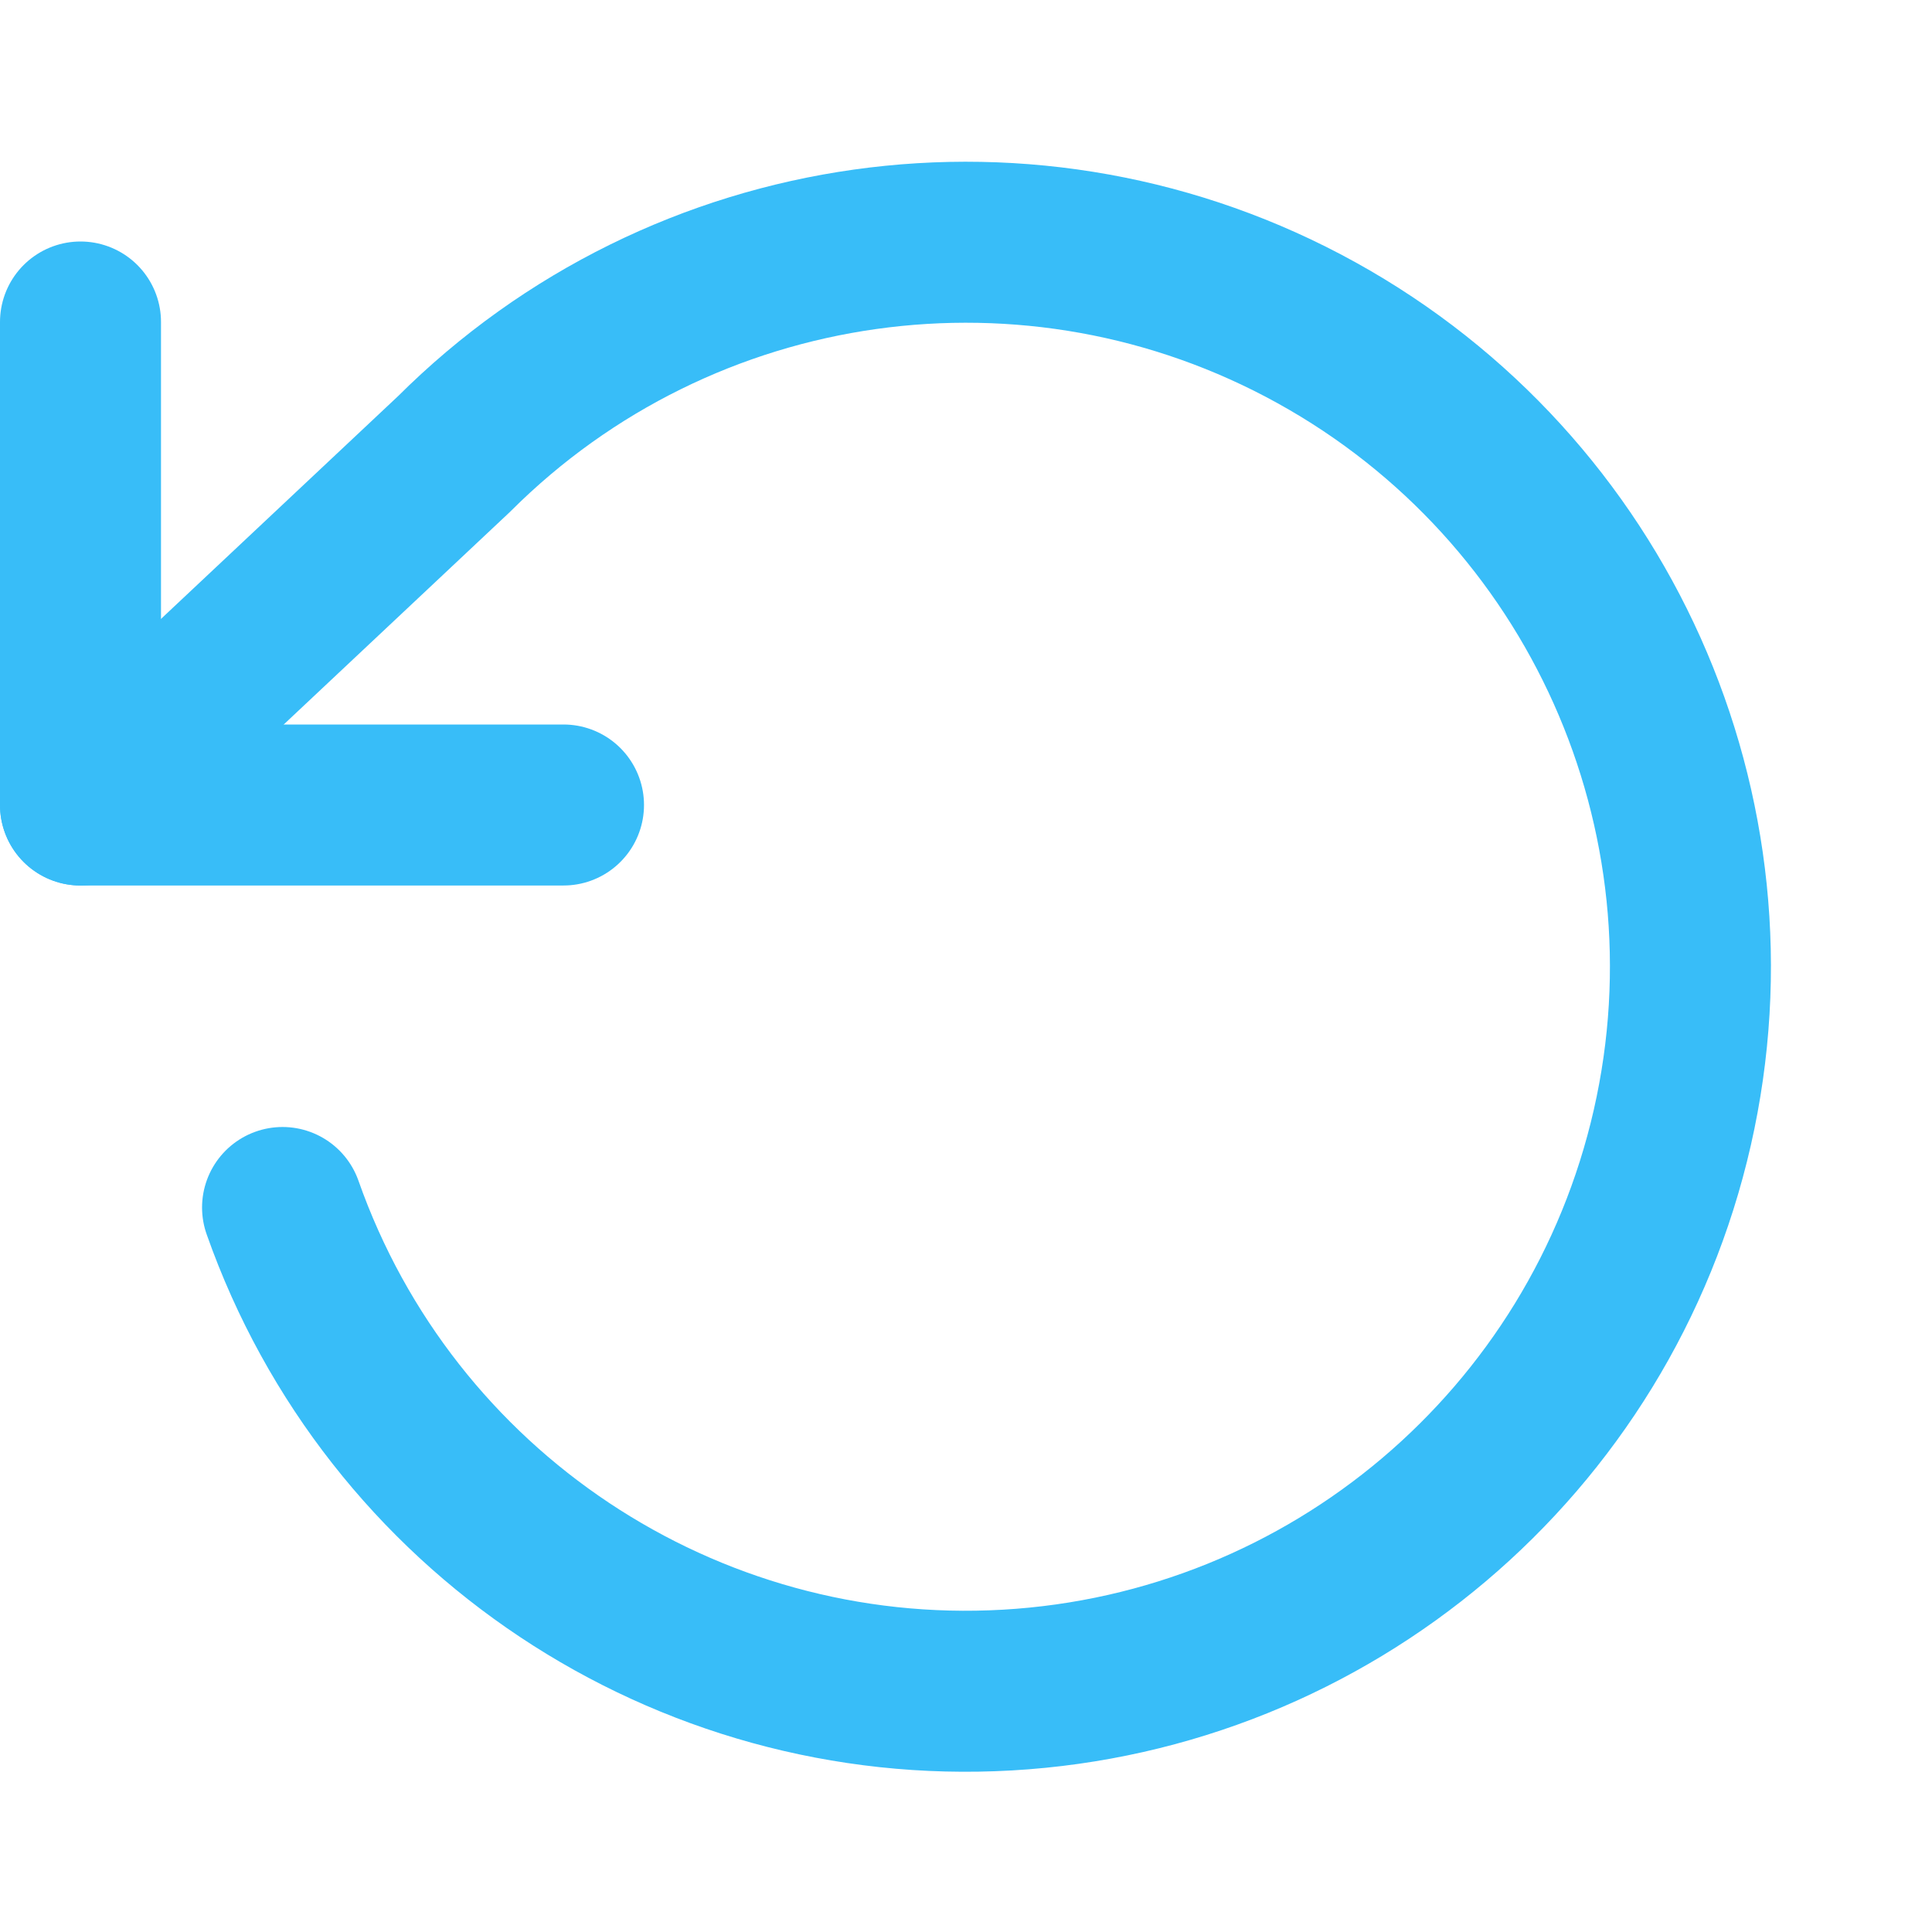
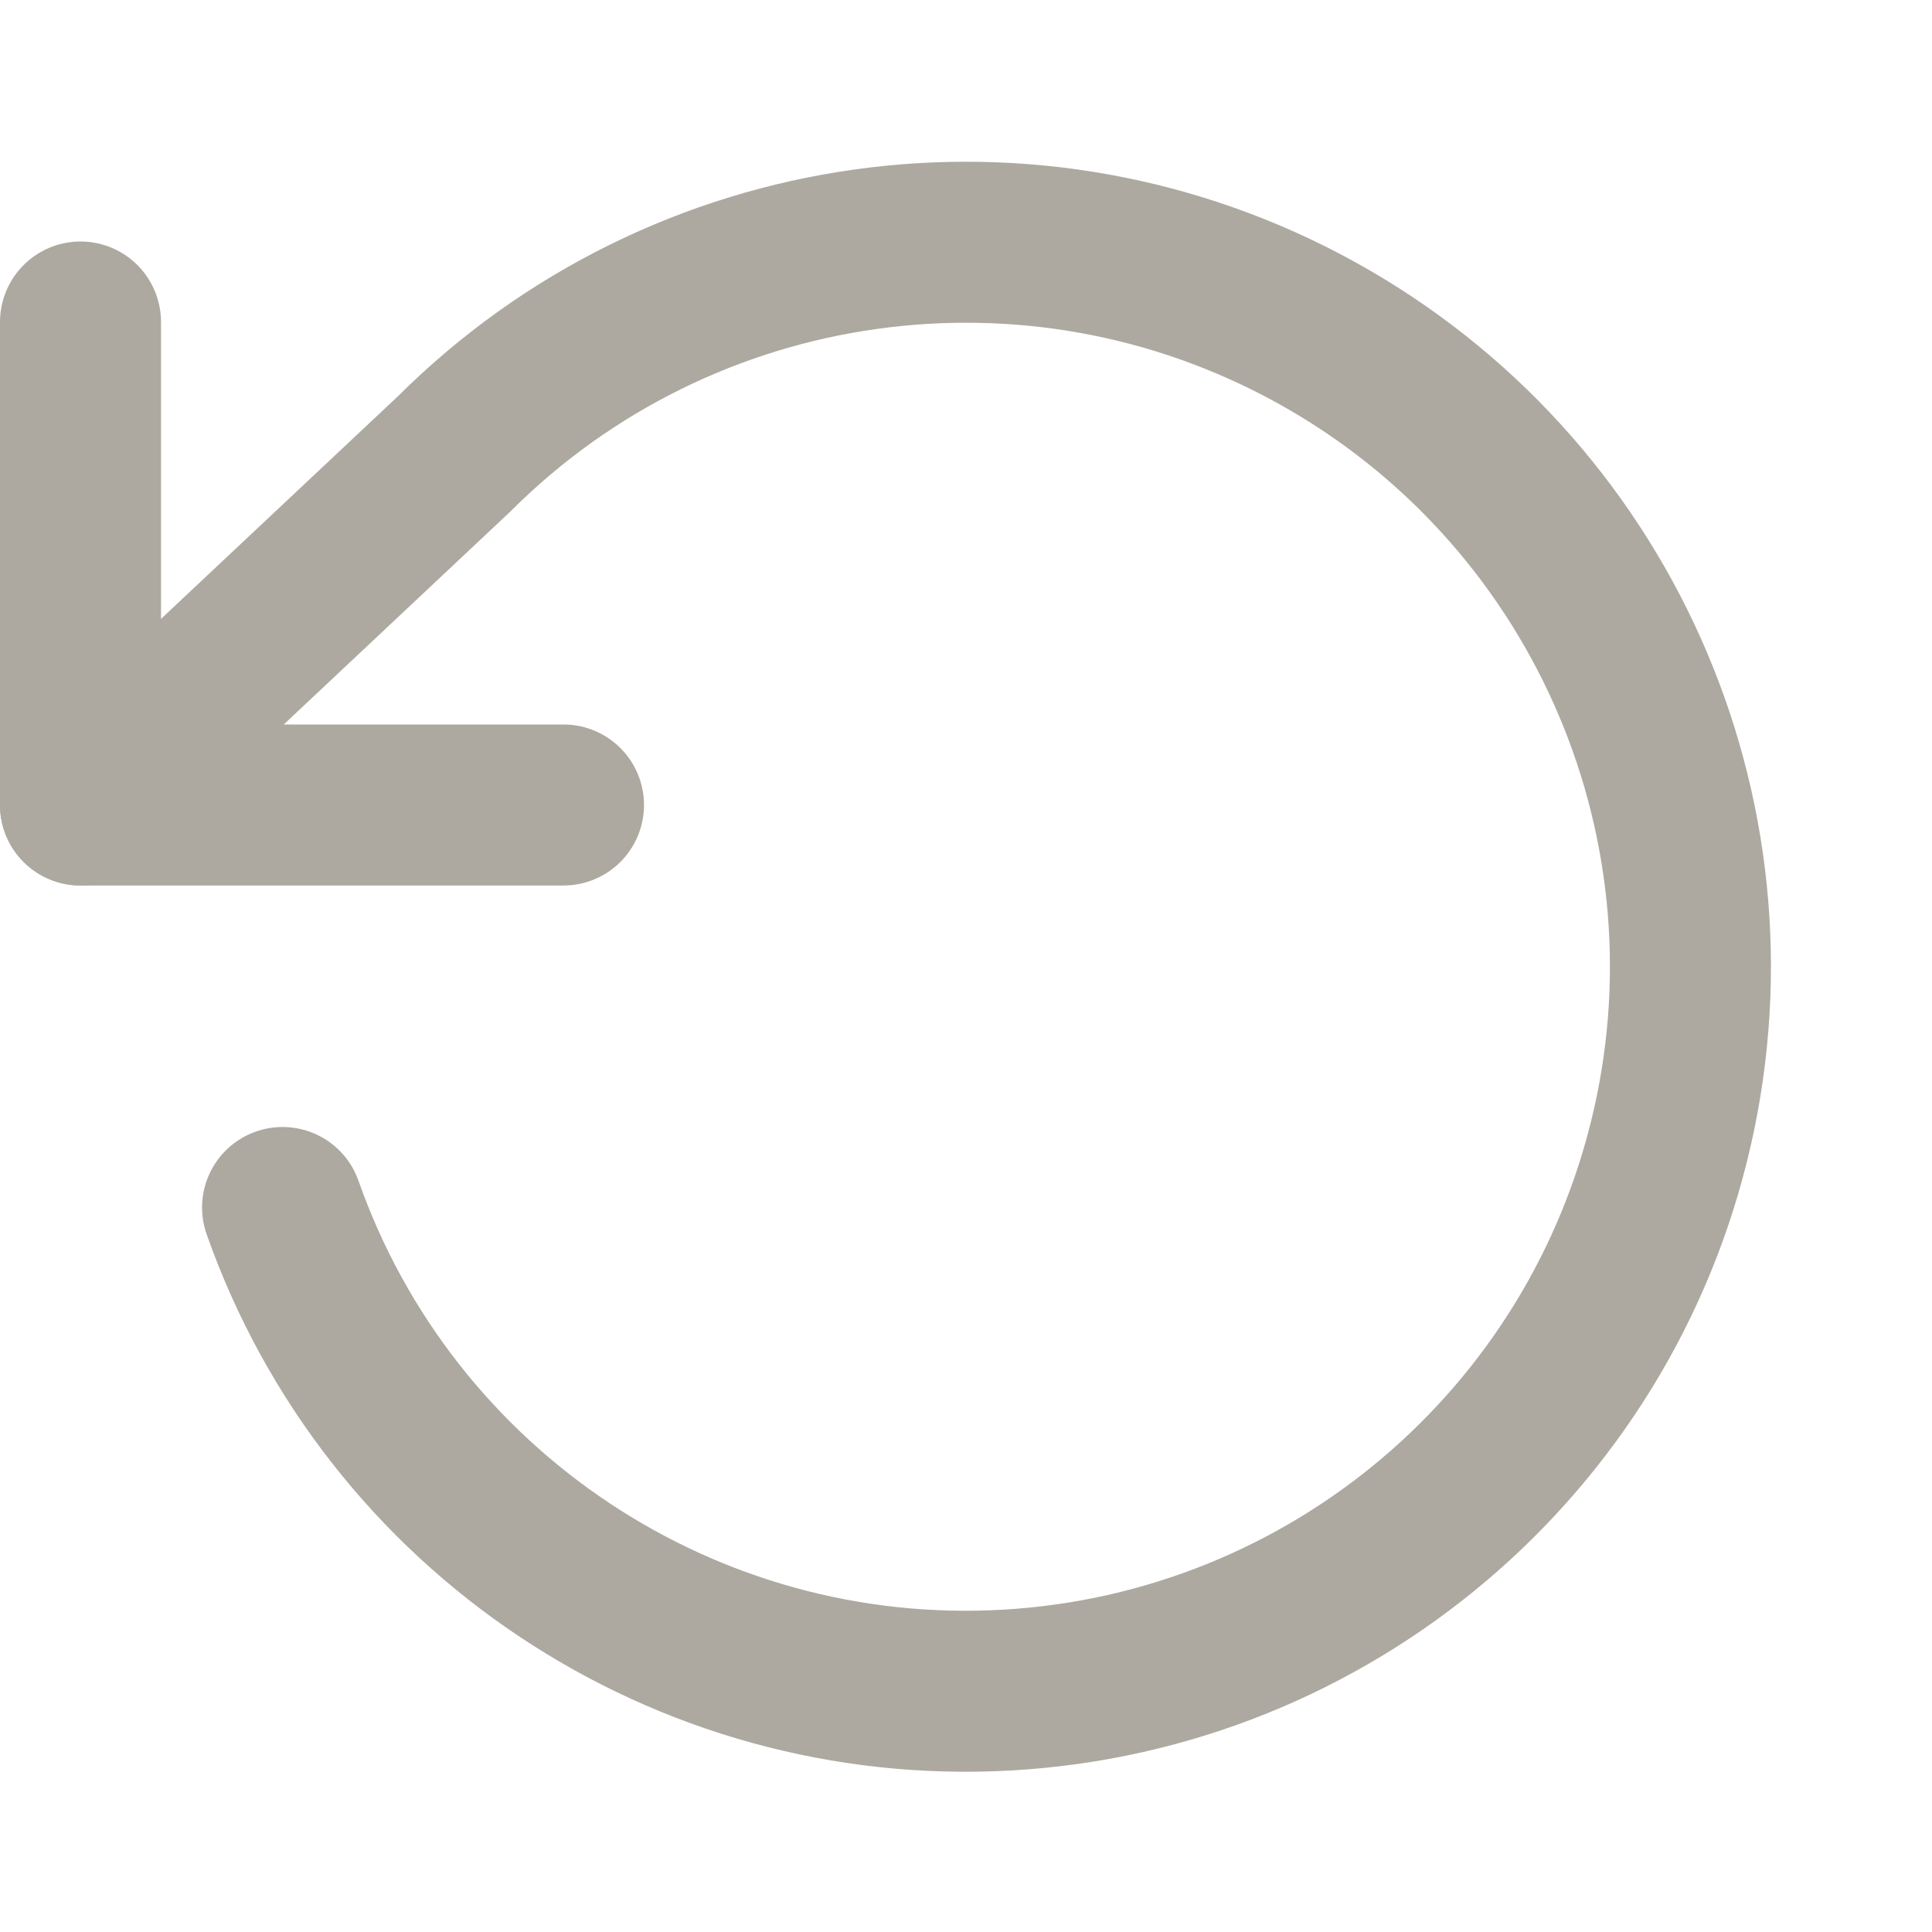
- <svg xmlns="http://www.w3.org/2000/svg" viewBox="0 0 24 24" width="24" height="24" fill="none" stroke="#38BDF8" stroke-width="2" stroke-linecap="round" stroke-linejoin="round">
+ <svg xmlns="http://www.w3.org/2000/svg" viewBox="0 0 24 24" width="24" height="24" fill="none" stroke="#ADA9A0" stroke-width="2" stroke-linecap="round" stroke-linejoin="round">
  <polyline points="1 4 1 10 7 10" />
  <path d="M3.51 15a9 9 0 1 0 2.13-9.36L1 10" />
</svg>
